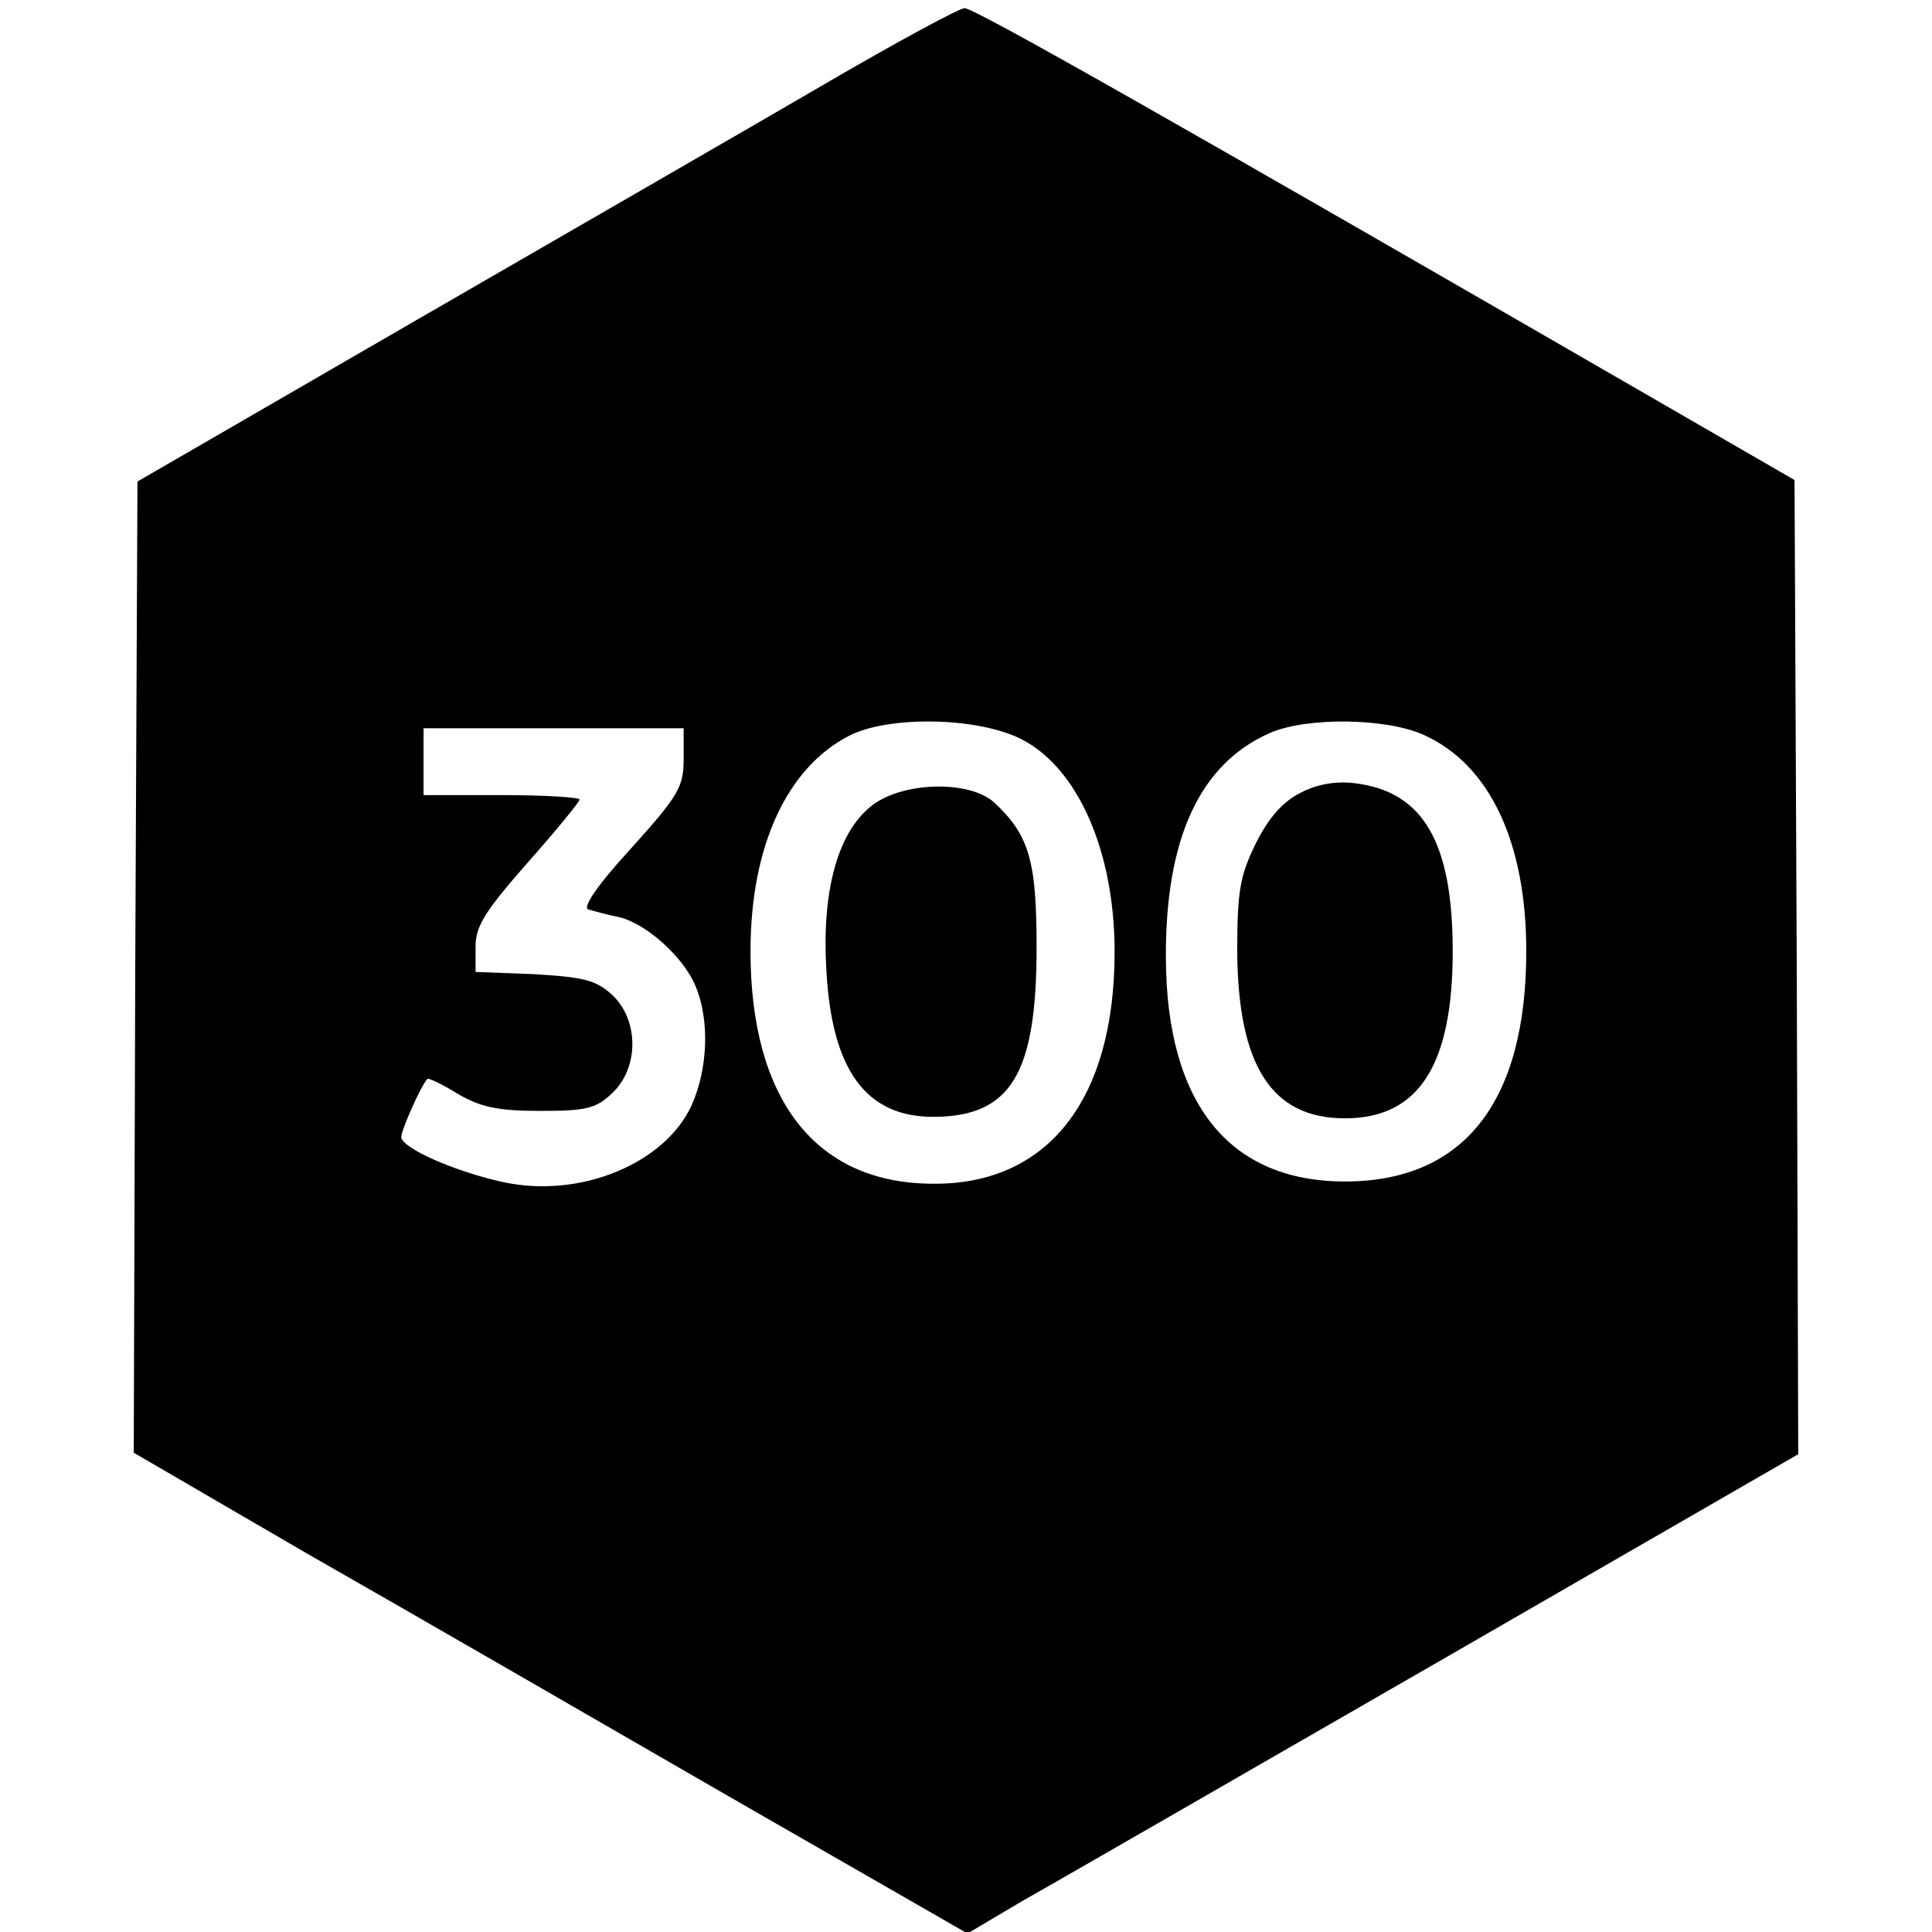
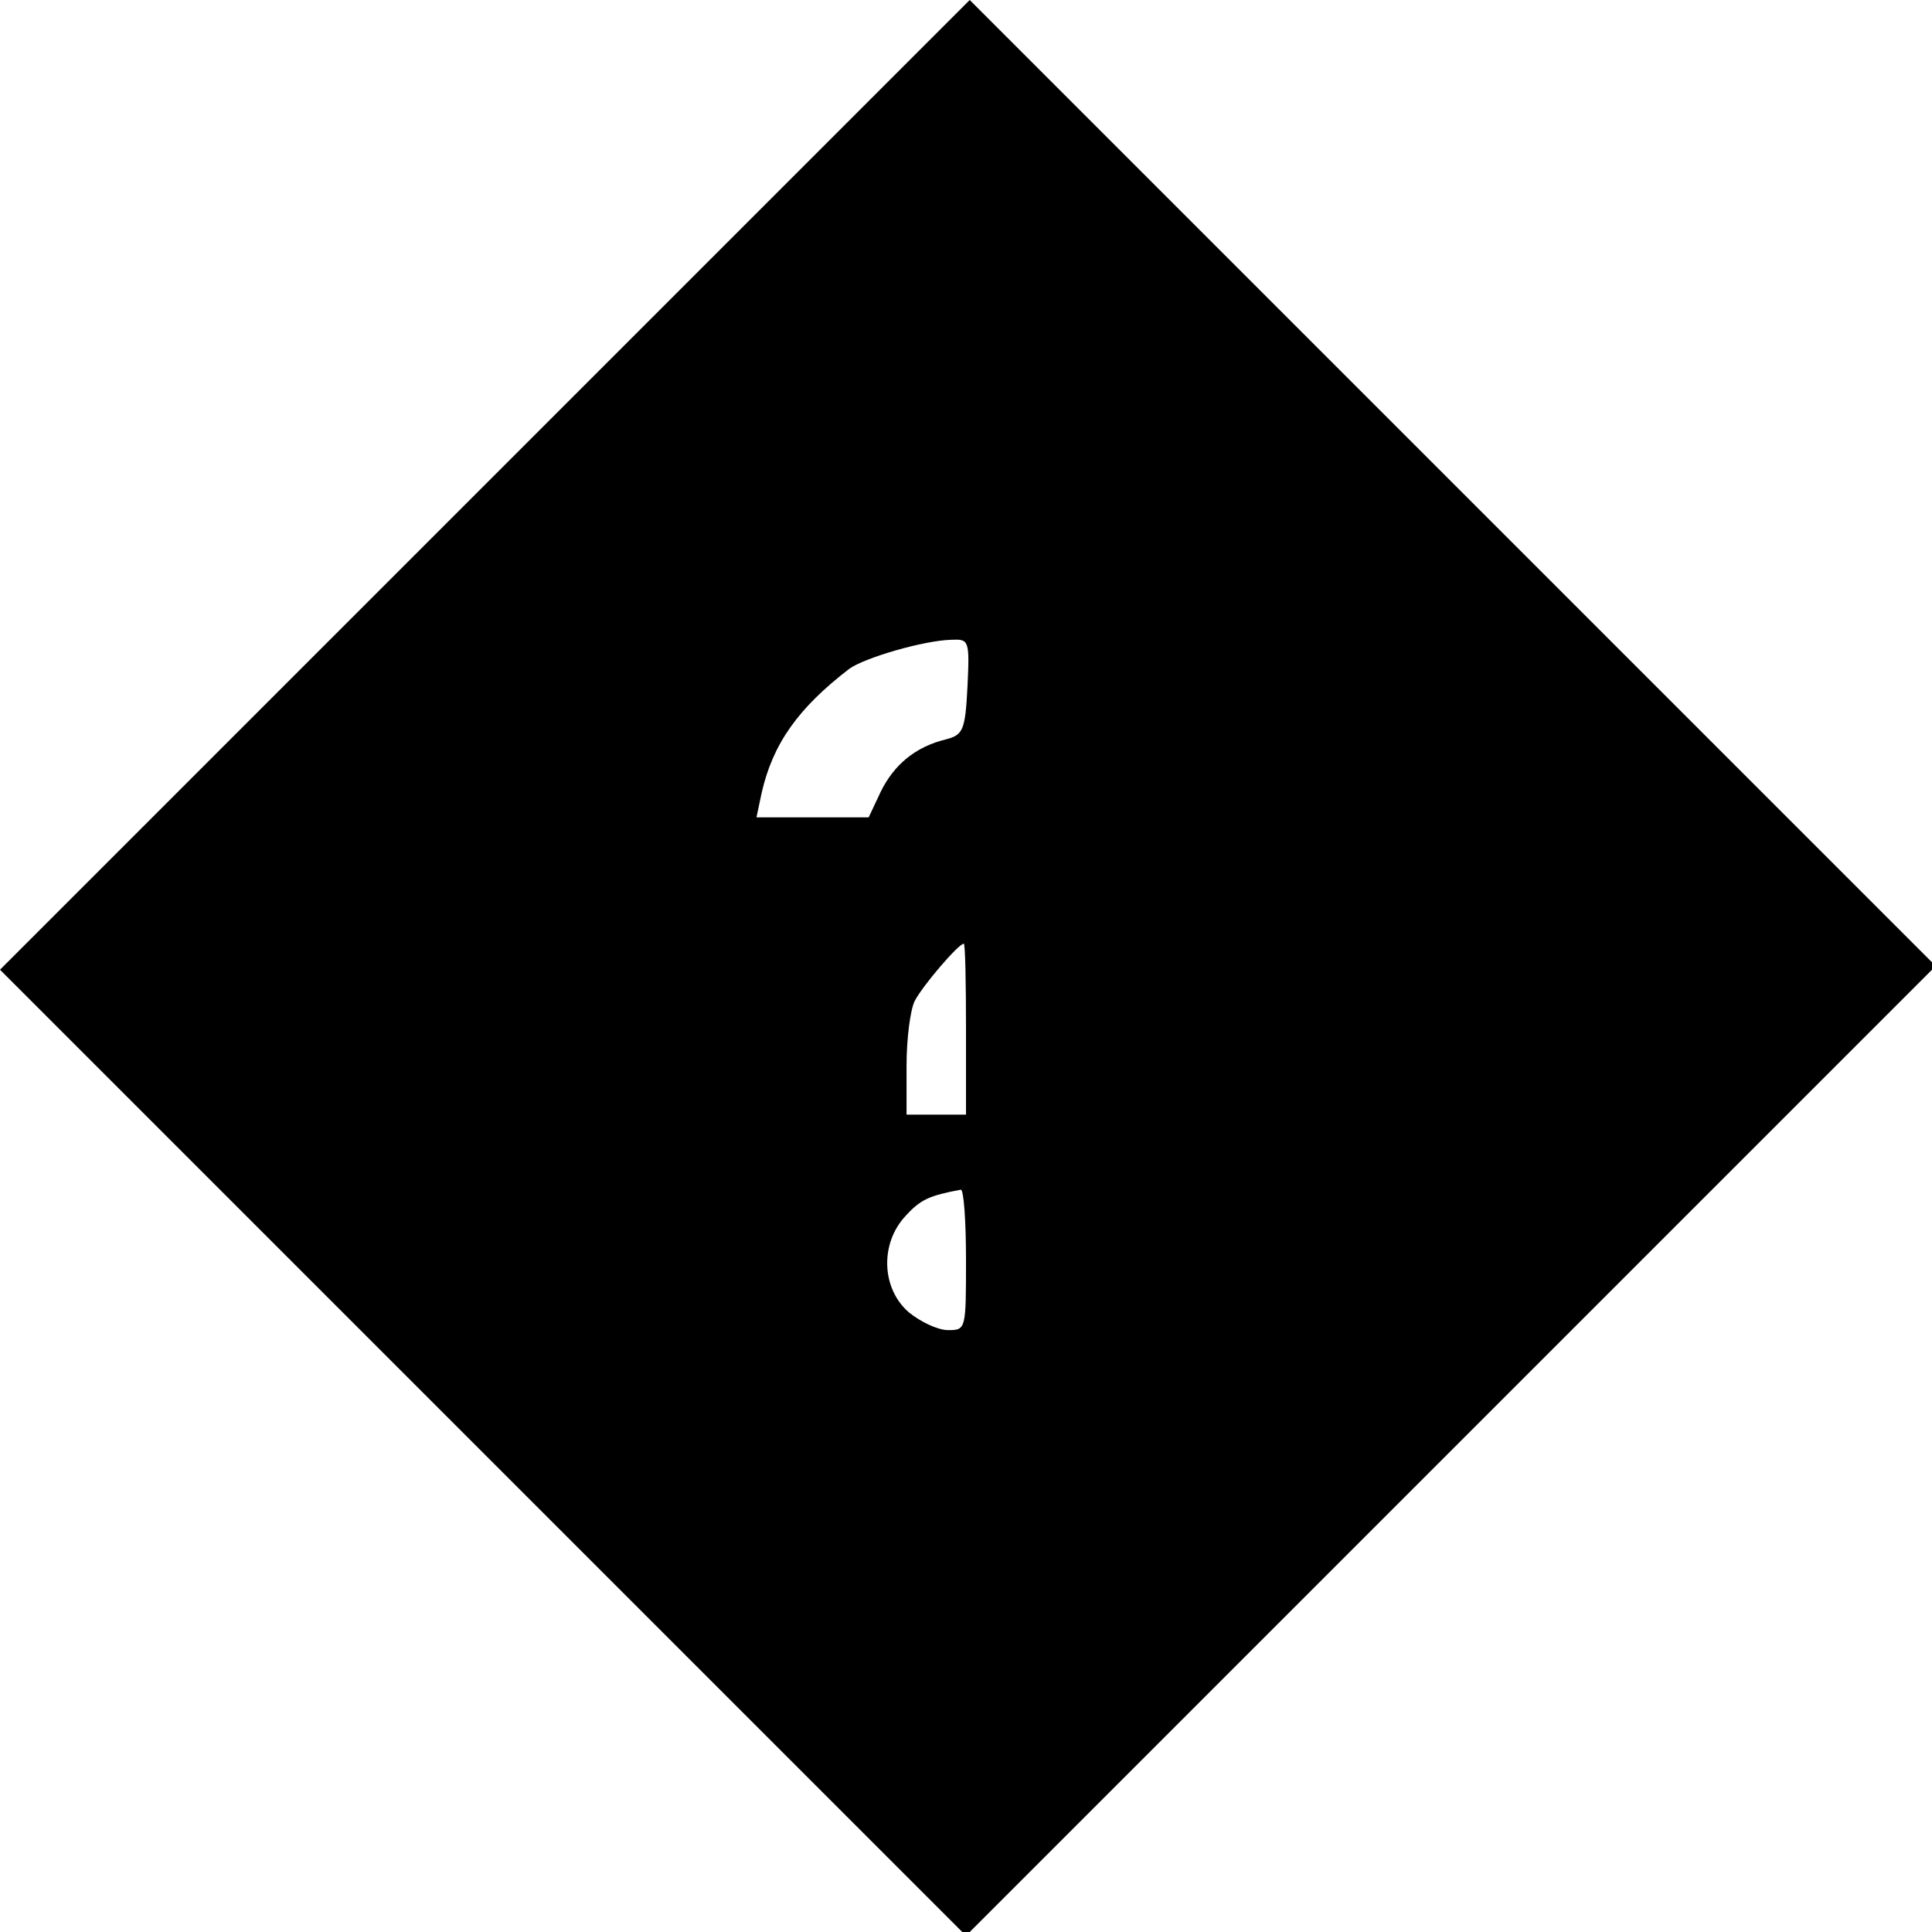
<svg xmlns="http://www.w3.org/2000/svg" version="1.0" width="260pt" height="260pt" viewBox="0 0 260 260" preserveAspectRatio="xMidYMid meet">
  <g transform="translate(0,260) scale(0.1,-0.1)" fill="#000000" stroke="none">
-     <path d="M1110 2487 c-96 -56 -344 -199 -550 -318 l-375 -217 -3 -654 -2 -653 232 -135 c128 -73 381 -219 561 -323 l329 -189 76 45 c43 24 294 169 560 322 l482 278 -2 655 -3 656 -180 104 c-649 375 -925 532 -937 531 -7 0 -92 -46 -188 -102z m263 -881 c77 -38 127 -151 127 -287 0 -199 -90 -314 -246 -312 -157 1 -244 114 -244 313 0 141 49 247 133 290 53 27 171 25 230 -4z m543 5 c89 -40 138 -145 138 -291 0 -203 -84 -310 -244 -310 -156 0 -240 105 -241 300 -1 162 46 263 141 304 49 21 155 20 206 -3z m-996 -33 c0 -37 -7 -49 -71 -120 -45 -49 -66 -80 -57 -82 7 -2 25 -7 40 -10 37 -8 88 -54 104 -93 19 -45 17 -110 -5 -160 -36 -79 -150 -126 -253 -104 -65 14 -138 46 -138 61 0 9 26 68 35 78 1 2 20 -7 41 -20 31 -18 54 -23 111 -23 62 0 75 3 97 24 36 34 36 98 0 132 -22 20 -38 24 -105 28 l-79 3 0 34 c0 28 13 48 70 113 39 44 70 82 70 85 0 3 -47 6 -105 6 l-105 0 0 45 0 45 175 0 175 0 0 -42z" />
-     <path d="M1171 1514 c-44 -36 -65 -114 -59 -218 7 -137 54 -200 146 -199 103 1 137 59 137 228 0 117 -10 151 -57 195 -34 31 -127 28 -167 -6z" />
-     <path d="M1750 1533 c-24 -12 -43 -34 -60 -68 -21 -43 -25 -63 -25 -145 1 -154 46 -225 145 -225 99 0 145 71 145 225 0 147 -40 215 -132 226 -25 3 -50 -1 -73 -13z" />
+     <path d="M652 1947 l-652 -652 650 -650 650 -650 653 653 652 652 -650 650 -650 650 -653 -653z m650 -271 c-3 -59 -6 -65 -29 -71 -41 -10 -70 -34 -88 -71 l-16 -34 -75 0 -76 0 7 33 c15 66 49 114 118 167 21 15 100 38 137 39 24 1 25 0 22 -63z m-2 -461 l0 -115 -40 0 -40 0 0 66 c0 36 5 75 11 87 11 21 59 77 66 77 2 0 3 -52 3 -115z m0 -310 c0 -94 0 -95 -24 -95 -14 0 -37 11 -53 24 -37 32 -39 93 -4 130 20 22 32 27 74 35 4 0 7 -42 7 -94z" />
  </g>
</svg>
